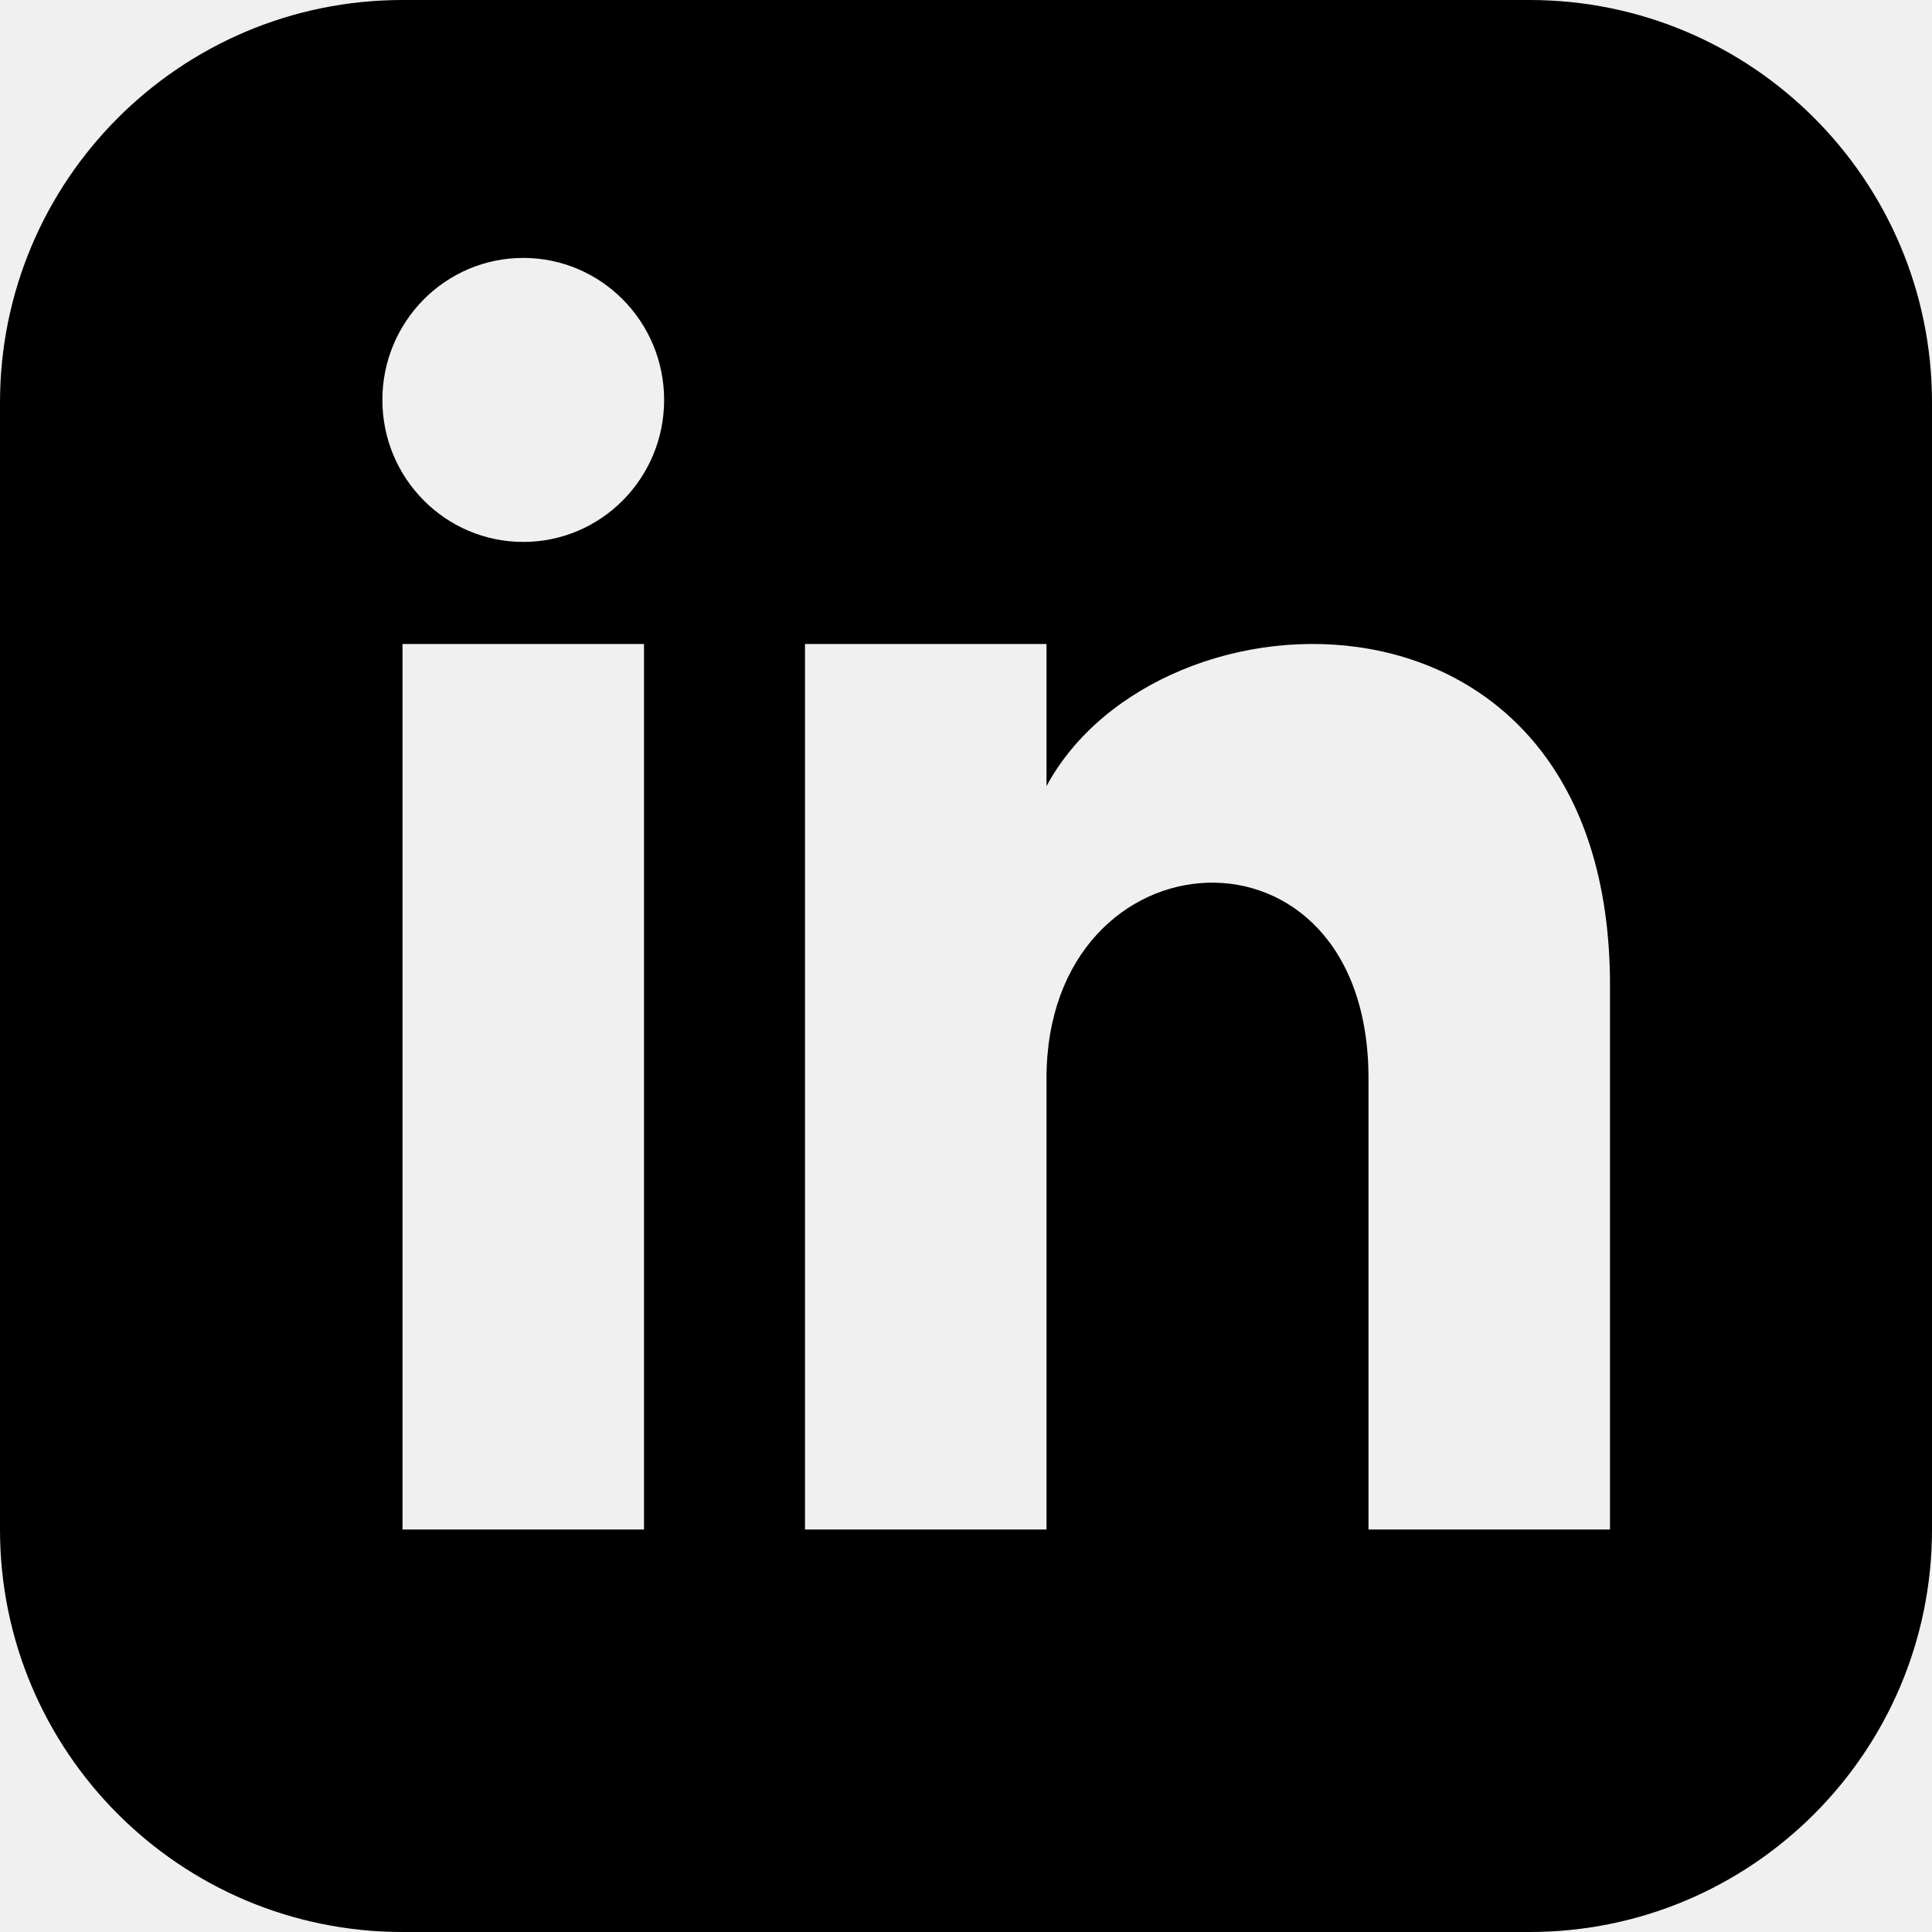
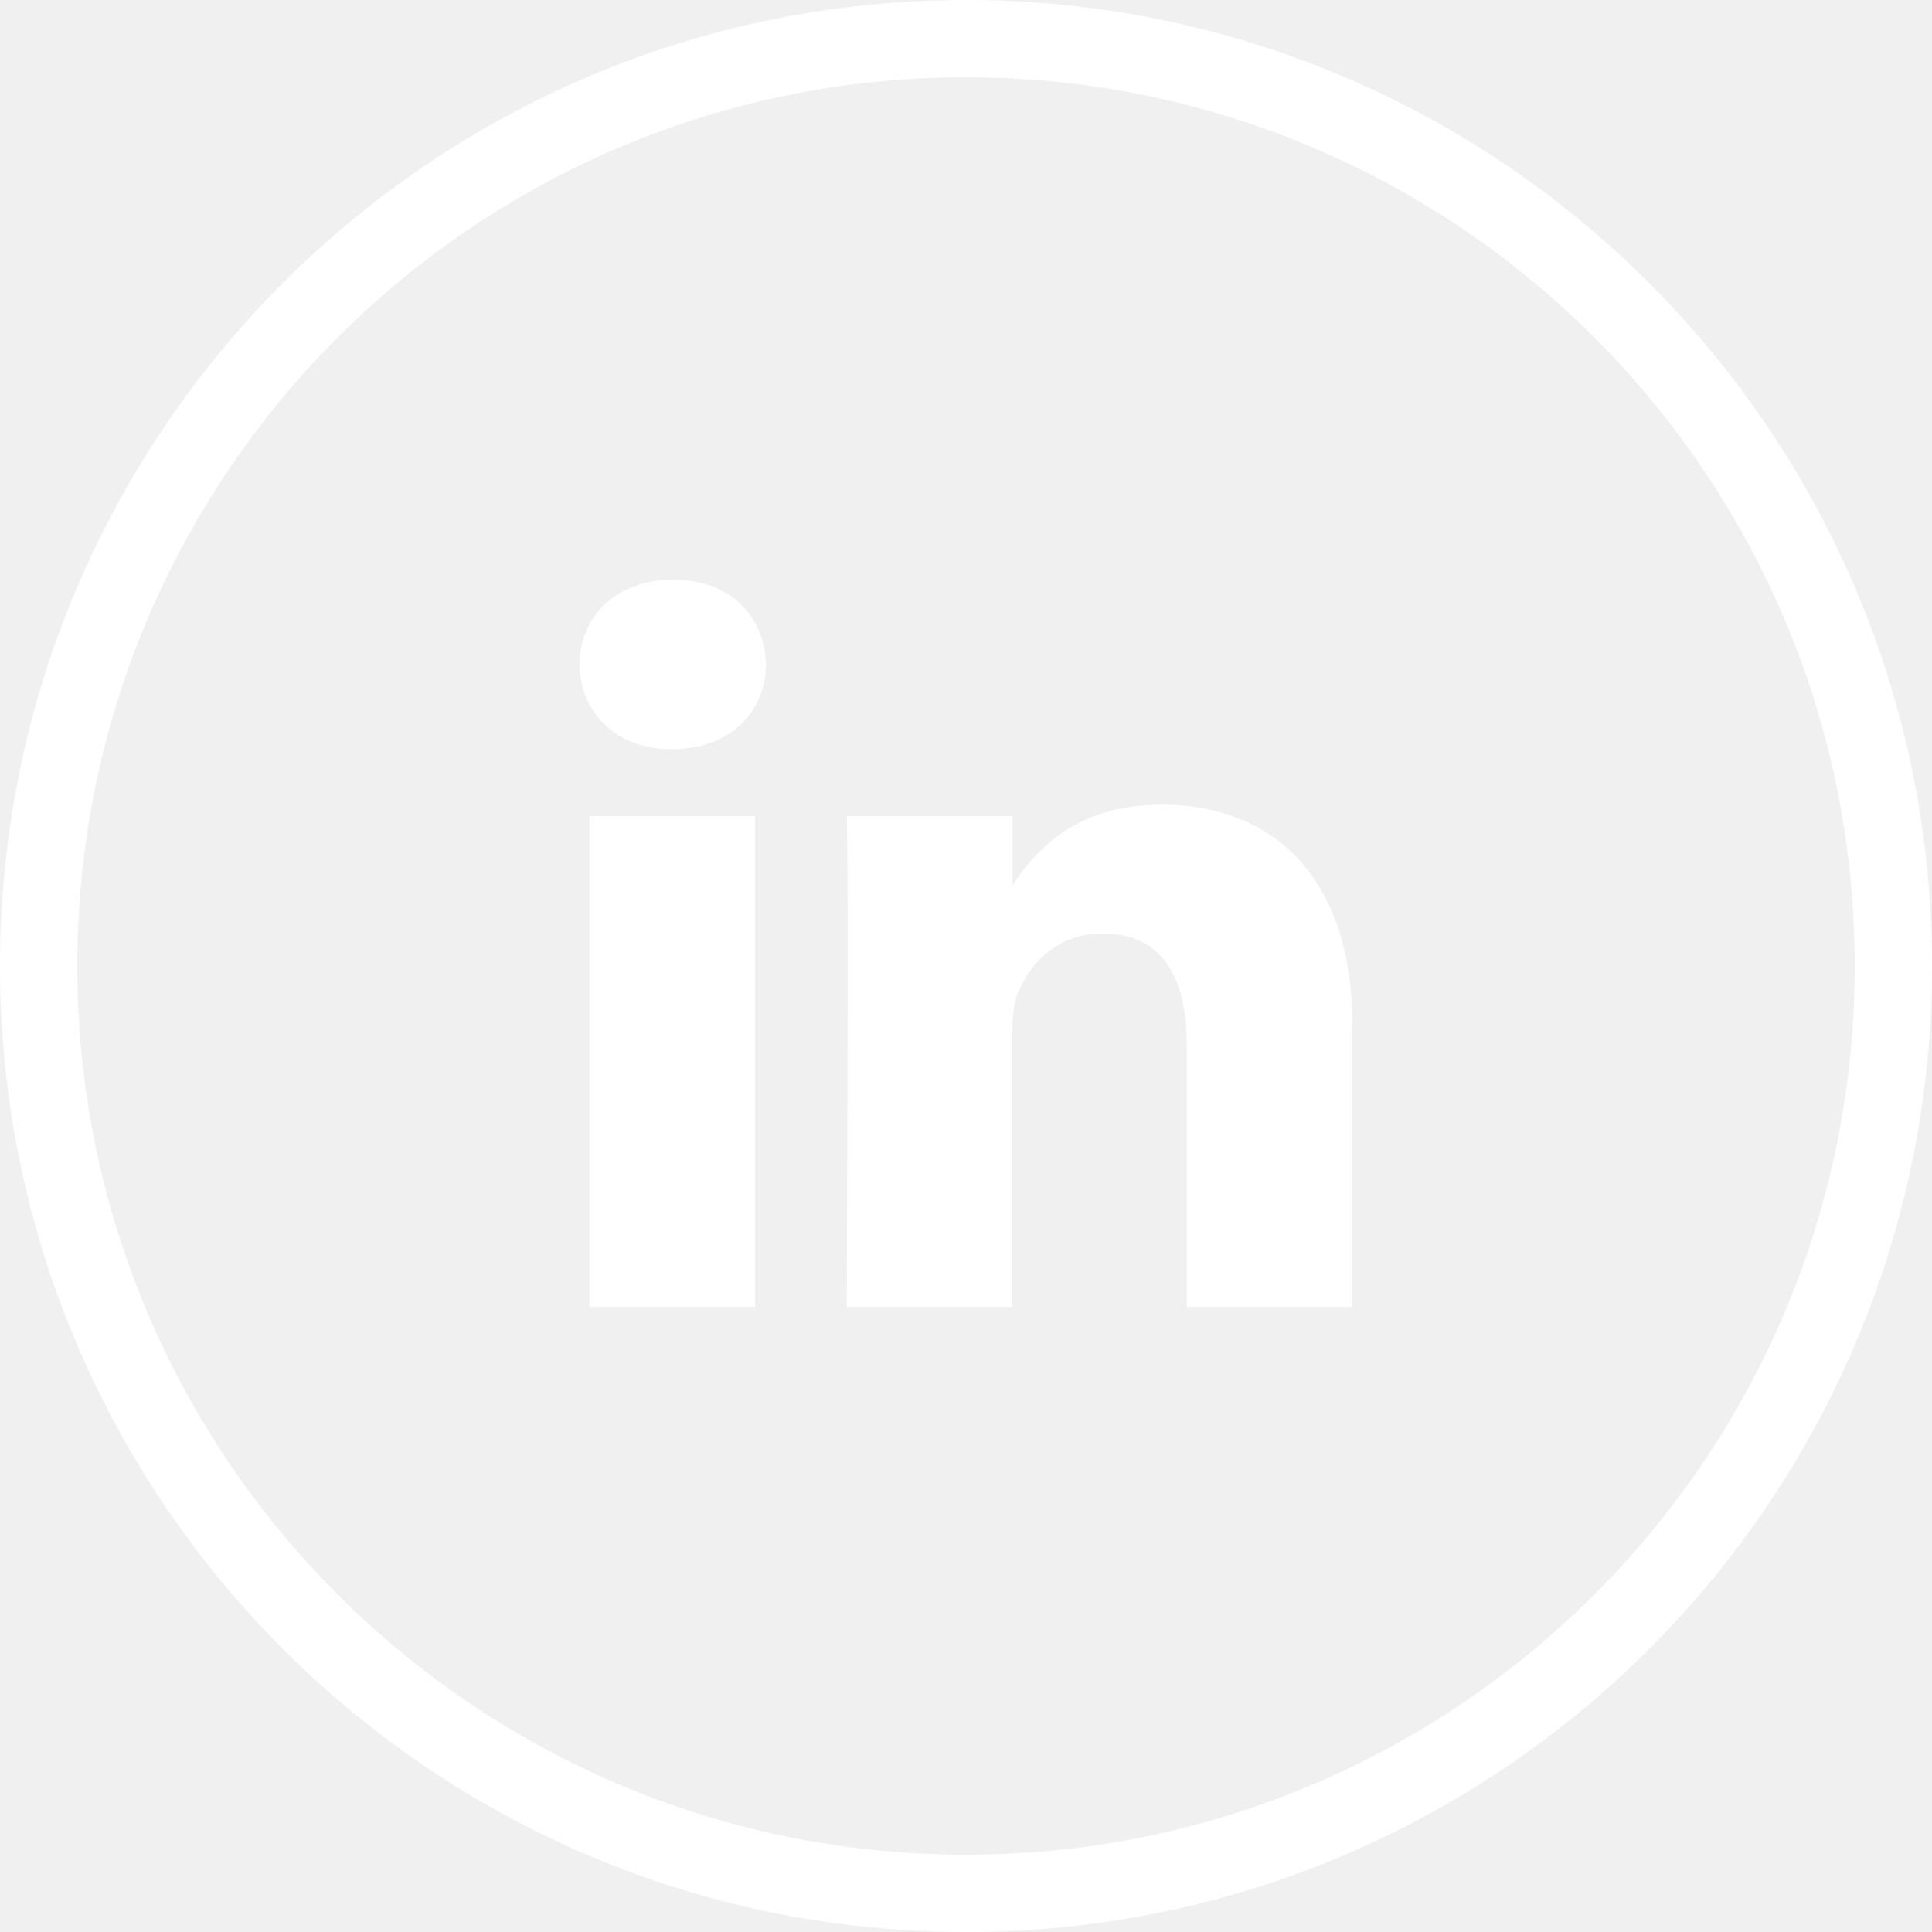
- <svg xmlns="http://www.w3.org/2000/svg" width="24" height="24" viewBox="0 0 24 24">
-   <path d="M19 0h-14c-2.761 0-5 2.239-5 5v14c0 2.761 2.239 5 5 5h14c2.762 0 5-2.239 5-5v-14c0-2.761-2.238-5-5-5zm-11 19h-3v-11h3v11zm-1.5-12.268c-.966 0-1.75-.79-1.75-1.764s.784-1.764 1.75-1.764 1.75.79 1.75 1.764-.783 1.764-1.75 1.764zm13.5 12.268h-3v-5.604c0-3.368-4-3.113-4 0v5.604h-3v-11h3v1.765c1.396-2.586 7-2.777 7 2.476v6.759z" />
+ <svg xmlns="http://www.w3.org/2000/svg" width="50" height="50" viewBox="0 0 50 50" fill="none">
+   <rect x="1" y="1" width="48" height="48" rx="24" stroke="white" stroke-width="2" />
+   <path d="M19.54 33.823V21.122H15.253V33.823H19.541H19.54ZM17.397 19.389C18.892 19.389 19.823 18.413 19.823 17.195C19.795 15.948 18.892 15 17.426 15C15.958 15 15 15.948 15 17.195C15 18.413 15.93 19.389 17.369 19.389H17.397H17.397ZM21.913 33.823H26.2V26.731C26.2 26.352 26.228 25.972 26.341 25.701C26.651 24.943 27.357 24.157 28.541 24.157C30.092 24.157 30.713 25.322 30.713 27.029V33.823H35V26.541C35 22.64 32.885 20.825 30.064 20.825C27.752 20.825 26.736 22.097 26.172 22.964H26.201V21.123H21.914C21.969 22.314 21.913 33.824 21.913 33.824V33.823Z" fill="white" />
</svg>
